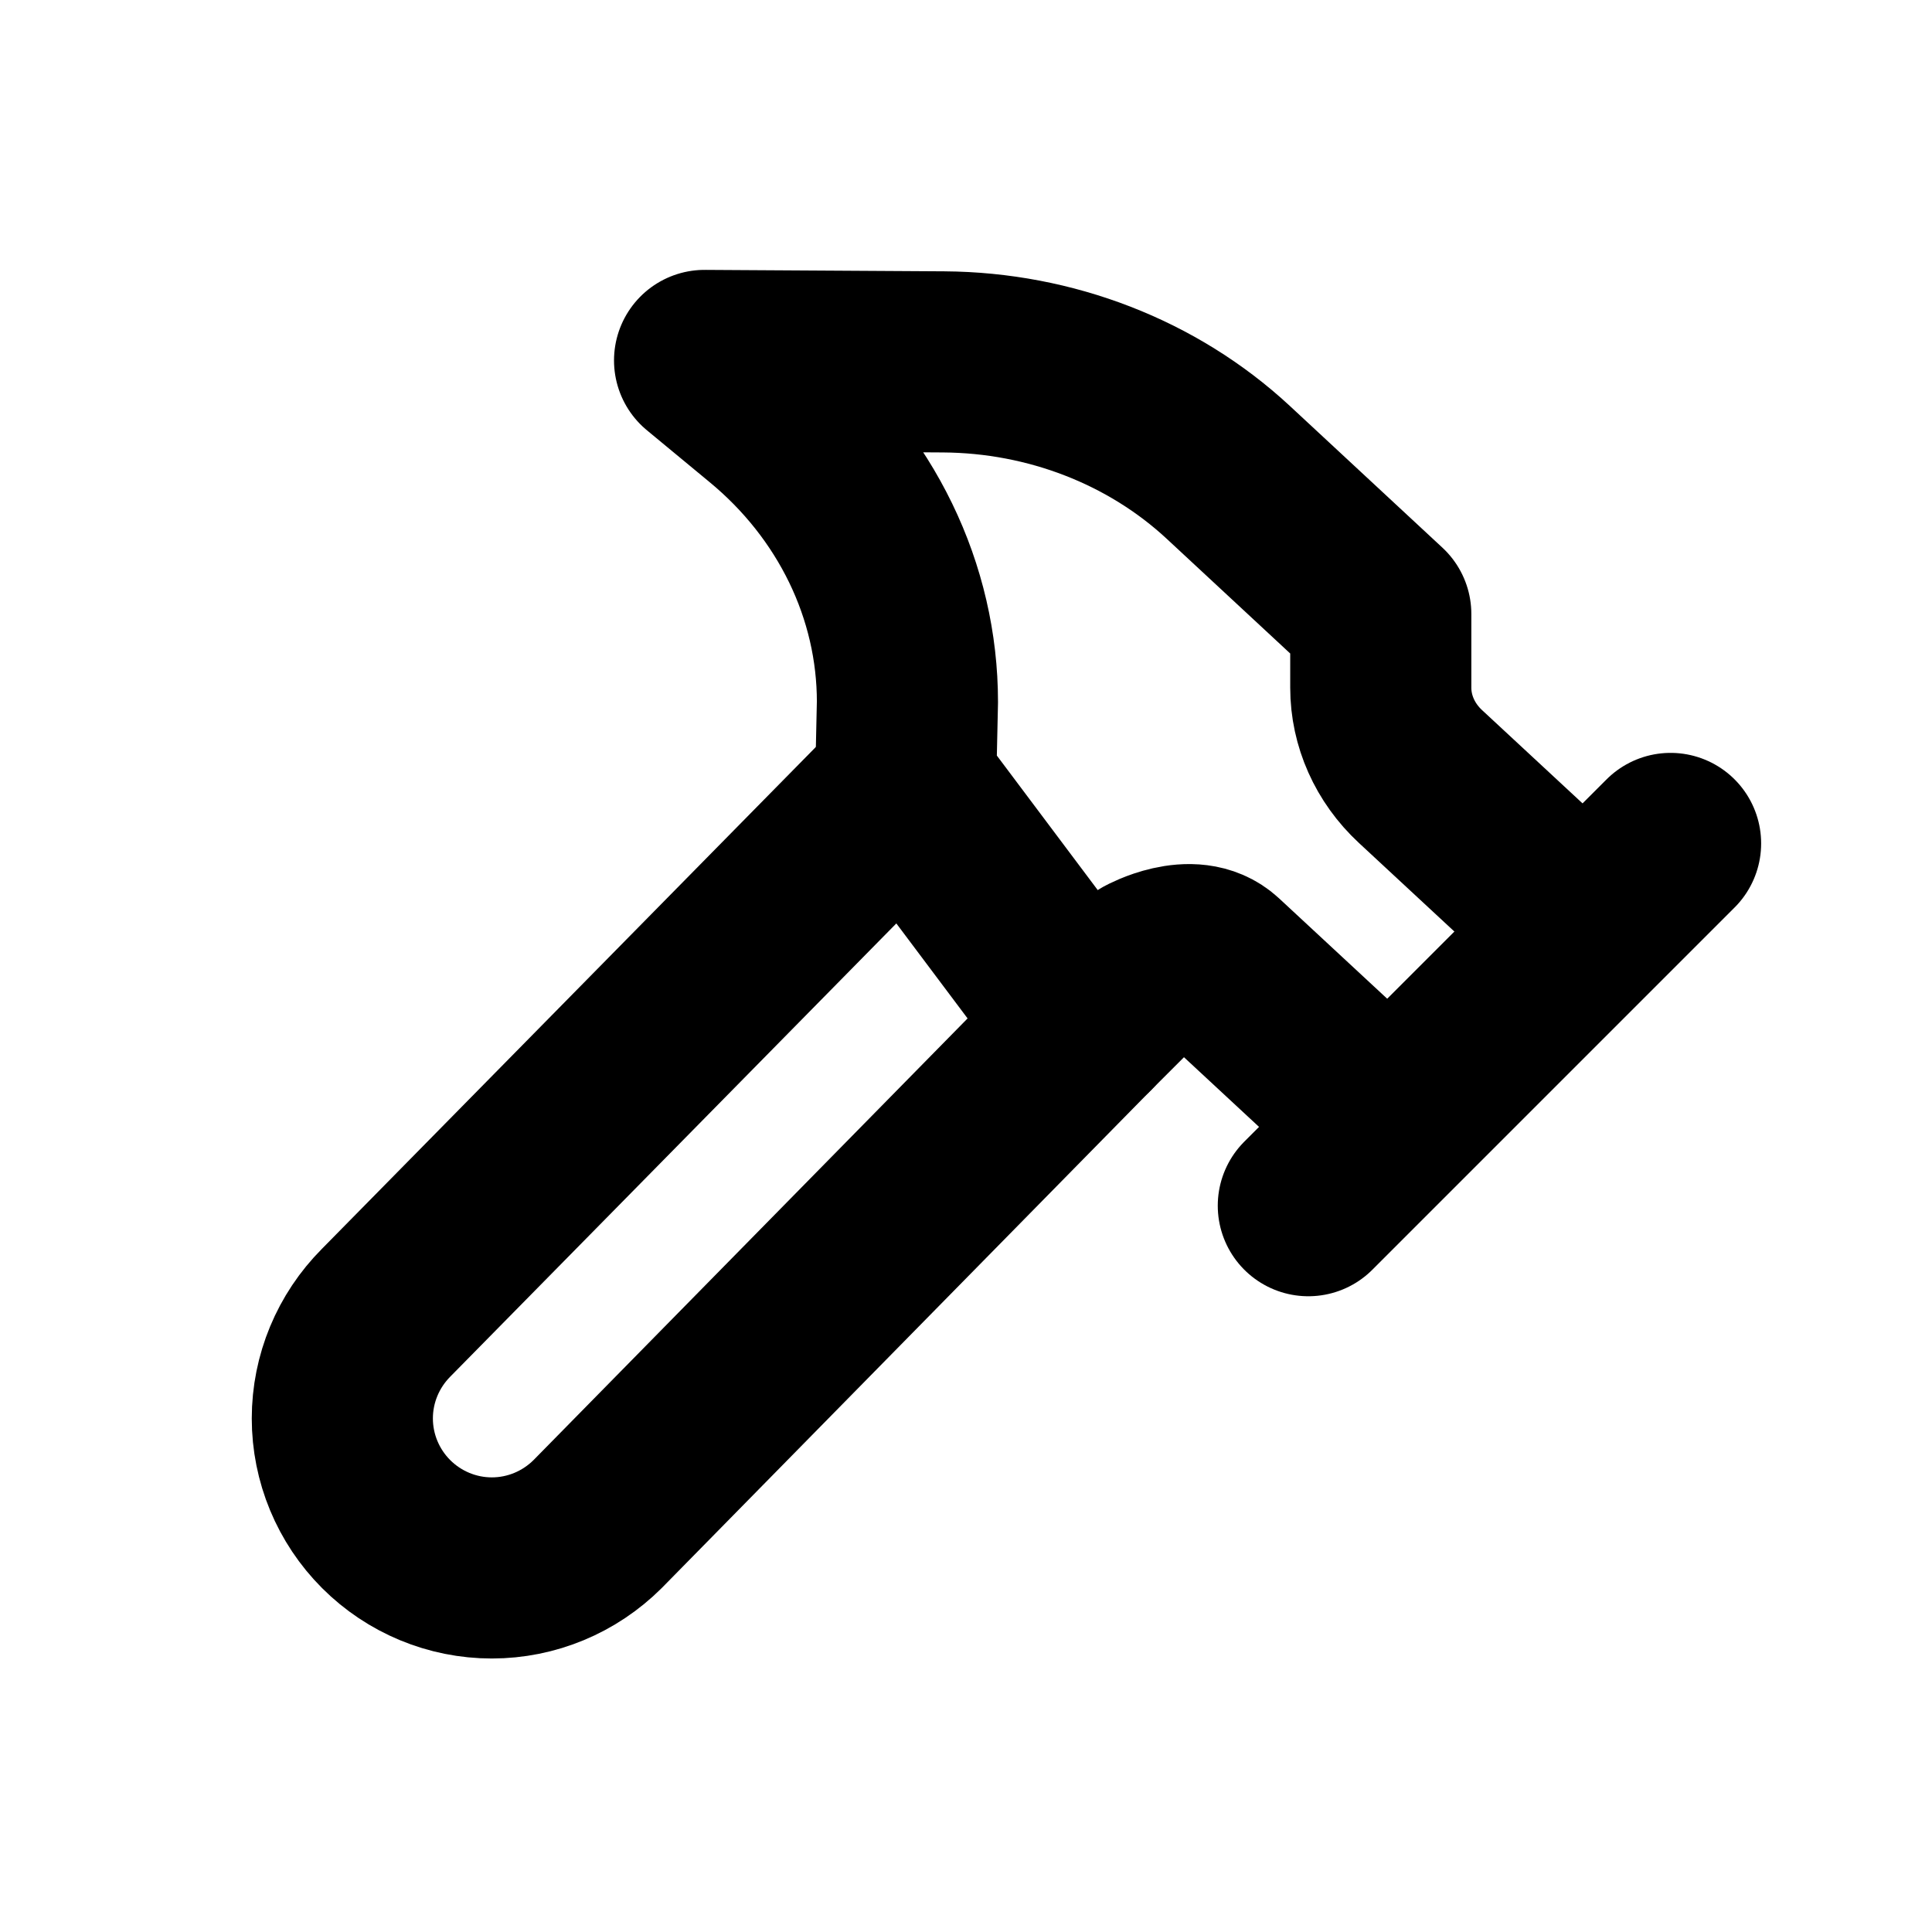
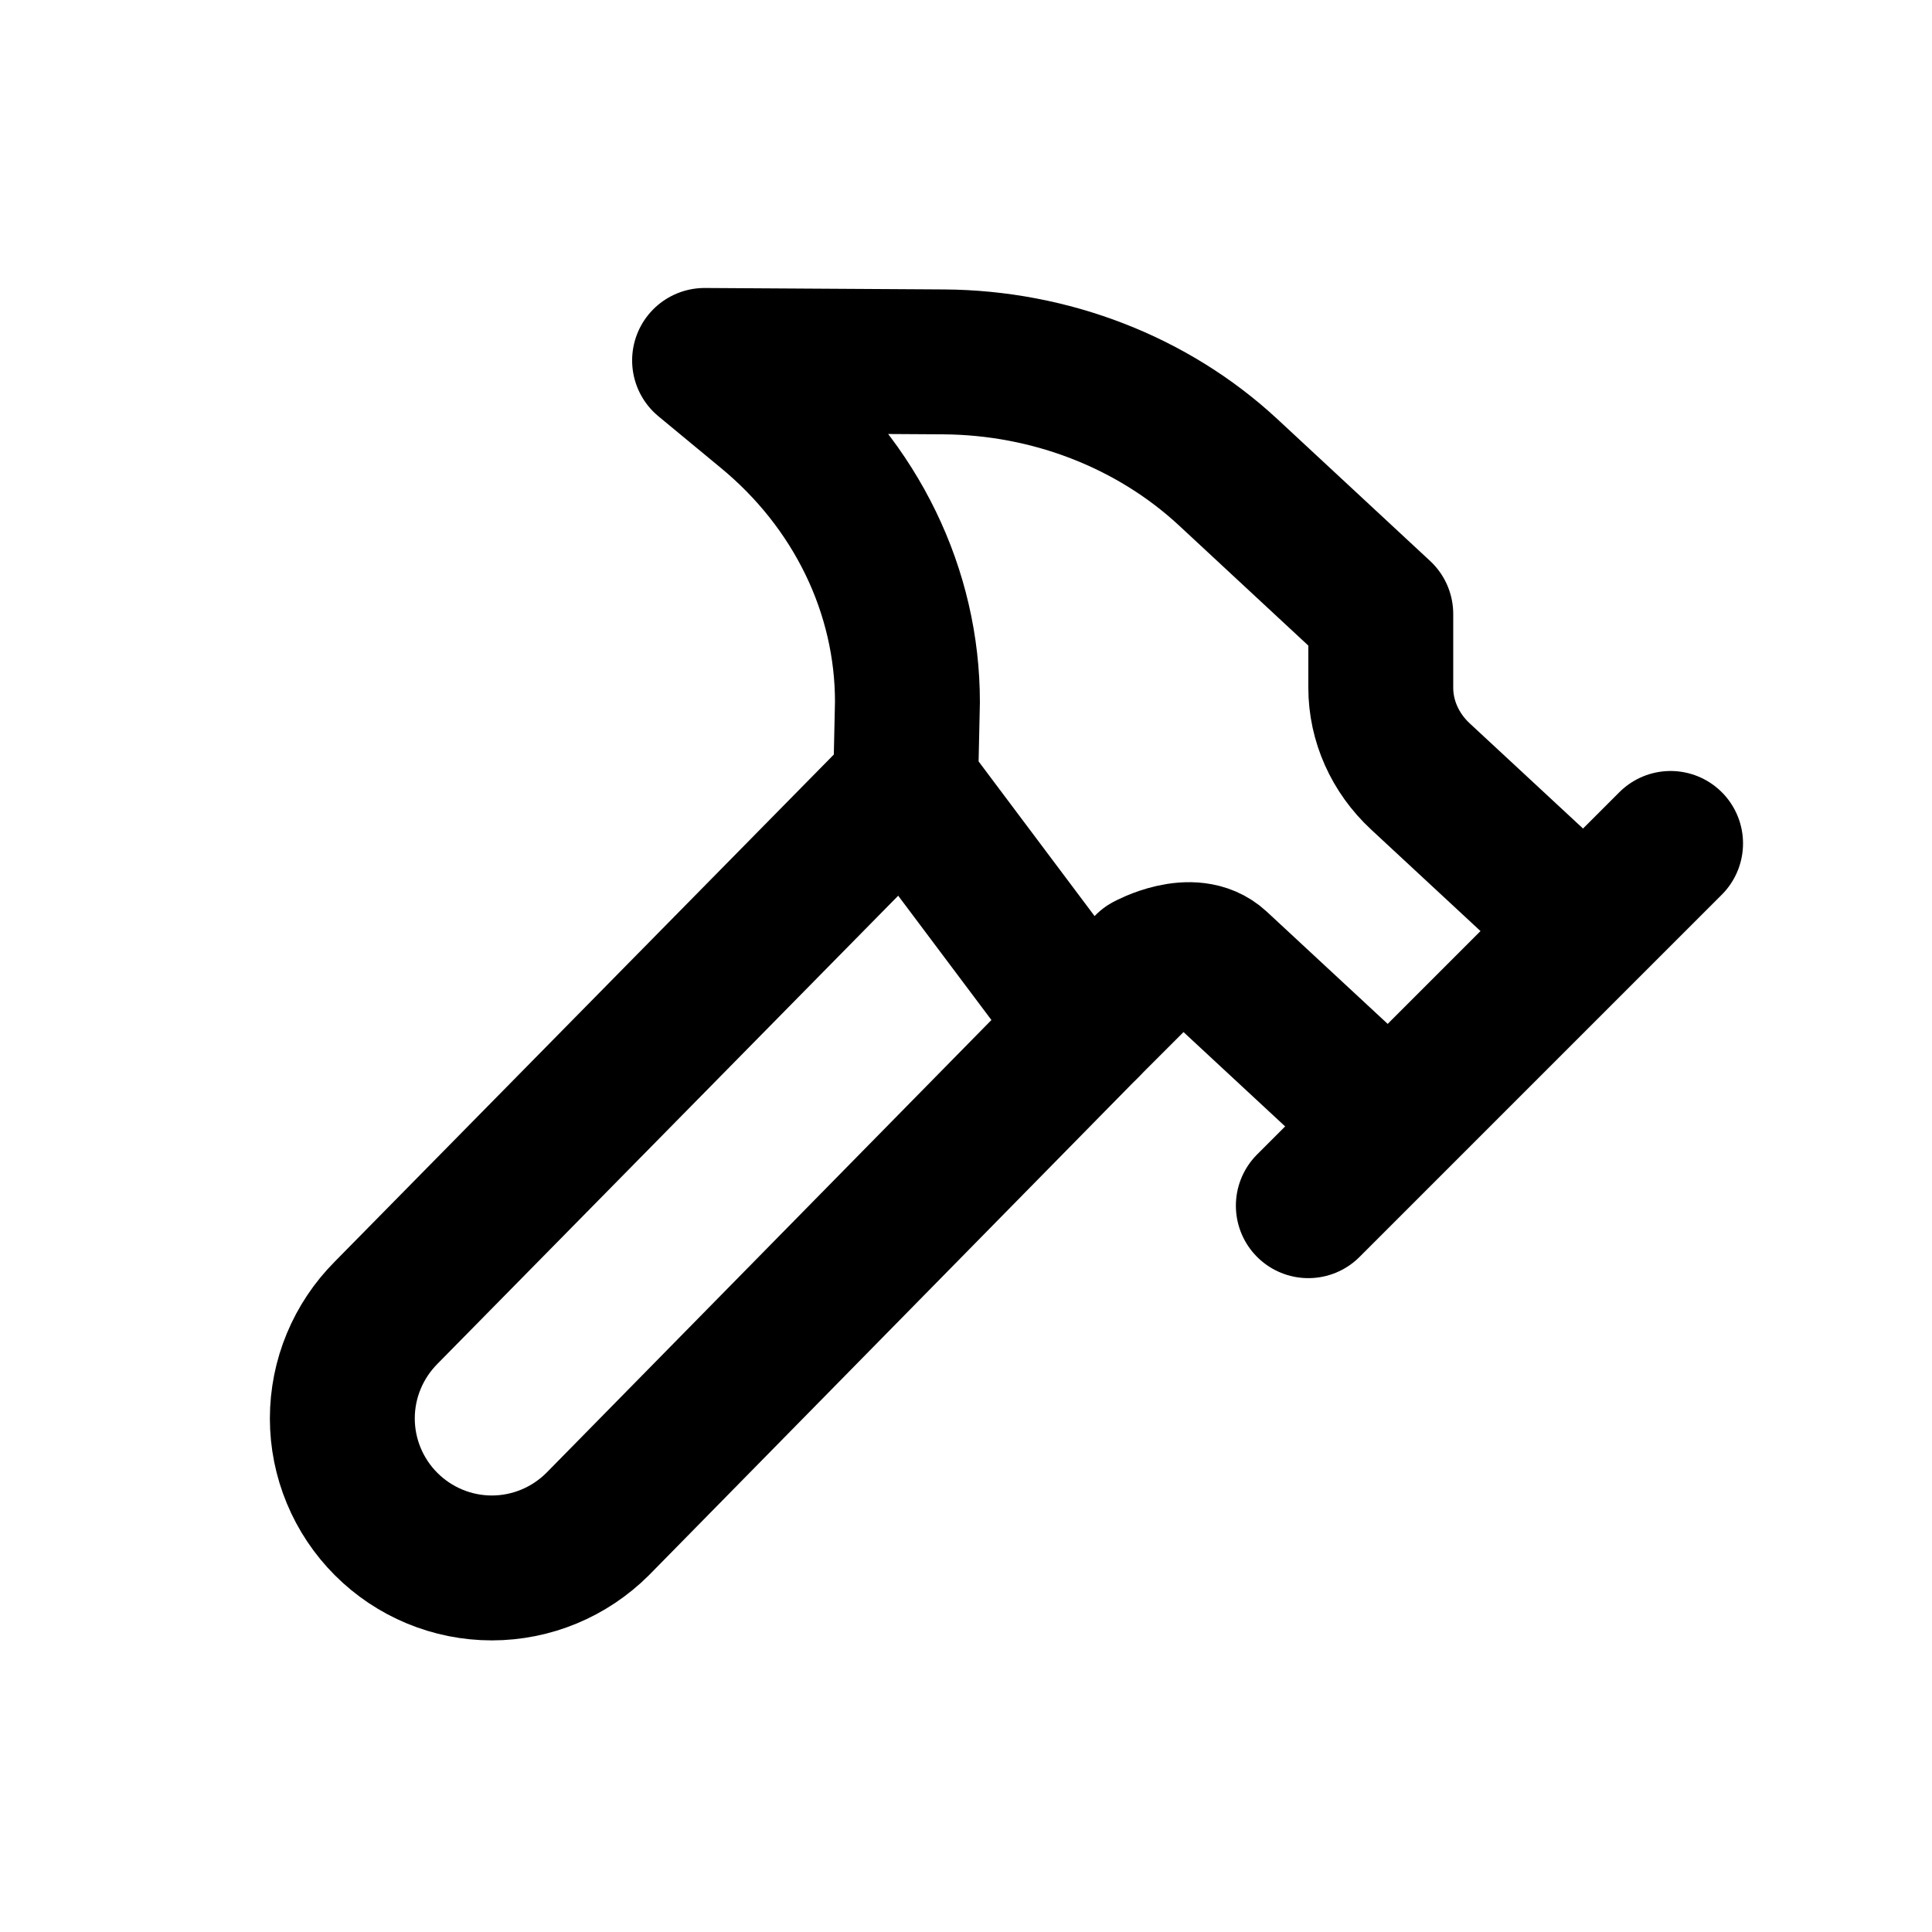
<svg xmlns="http://www.w3.org/2000/svg" width="16" height="16" viewBox="0 0 16 16" fill="none">
-   <path d="M9 8.5L4.949 12.622C4.716 12.854 4.402 12.985 4.073 12.985C3.745 12.985 3.43 12.854 3.198 12.622C2.966 12.39 2.835 12.075 2.835 11.747C2.835 11.418 2.966 11.104 3.198 10.871L7.5 6.5" stroke="black" stroke-width="1.5" stroke-linecap="round" stroke-linejoin="round" />
-   <path d="M10.835 9.985L13.835 6.985" stroke="black" stroke-width="1.5" stroke-linecap="round" stroke-linejoin="round" />
-   <path d="M12.835 7.425L11.763 6.43C11.553 6.235 11.435 5.97 11.435 5.695V5.085L10.17 3.91C9.545 3.331 8.7 3.003 7.816 2.997L5.835 2.985L6.35 3.411C6.716 3.712 7.009 4.082 7.21 4.496C7.411 4.91 7.515 5.359 7.515 5.813L7.5 6.5L9 8.5L9.5 8C9.5 8 9.873 7.795 10.083 7.99L11.155 8.985" stroke="black" stroke-width="1.5" stroke-linecap="round" stroke-linejoin="round" />
+   <path d="M9 8.5L4.949 12.622C4.716 12.854 4.402 12.985 4.073 12.985C3.745 12.985 3.43 12.854 3.198 12.622C2.966 12.39 2.835 12.075 2.835 11.747C2.835 11.418 2.966 11.104 3.198 10.871L7.5 6.5" stroke="black" stroke-width="1.2" stroke-linecap="round" stroke-linejoin="round" />
+   <path d="M10.835 9.985L13.835 6.985" stroke="black" stroke-width="1.2" stroke-linecap="round" stroke-linejoin="round" />
+   <path d="M12.835 7.425L11.763 6.43C11.553 6.235 11.435 5.97 11.435 5.695V5.085L10.17 3.91C9.545 3.331 8.7 3.003 7.816 2.997L5.835 2.985L6.35 3.411C6.716 3.712 7.009 4.082 7.21 4.496C7.411 4.91 7.515 5.359 7.515 5.813L7.5 6.5L9 8.5L9.5 8C9.5 8 9.873 7.795 10.083 7.99L11.155 8.985" stroke="black" stroke-width="1.2" stroke-linecap="round" stroke-linejoin="round" />
</svg>
